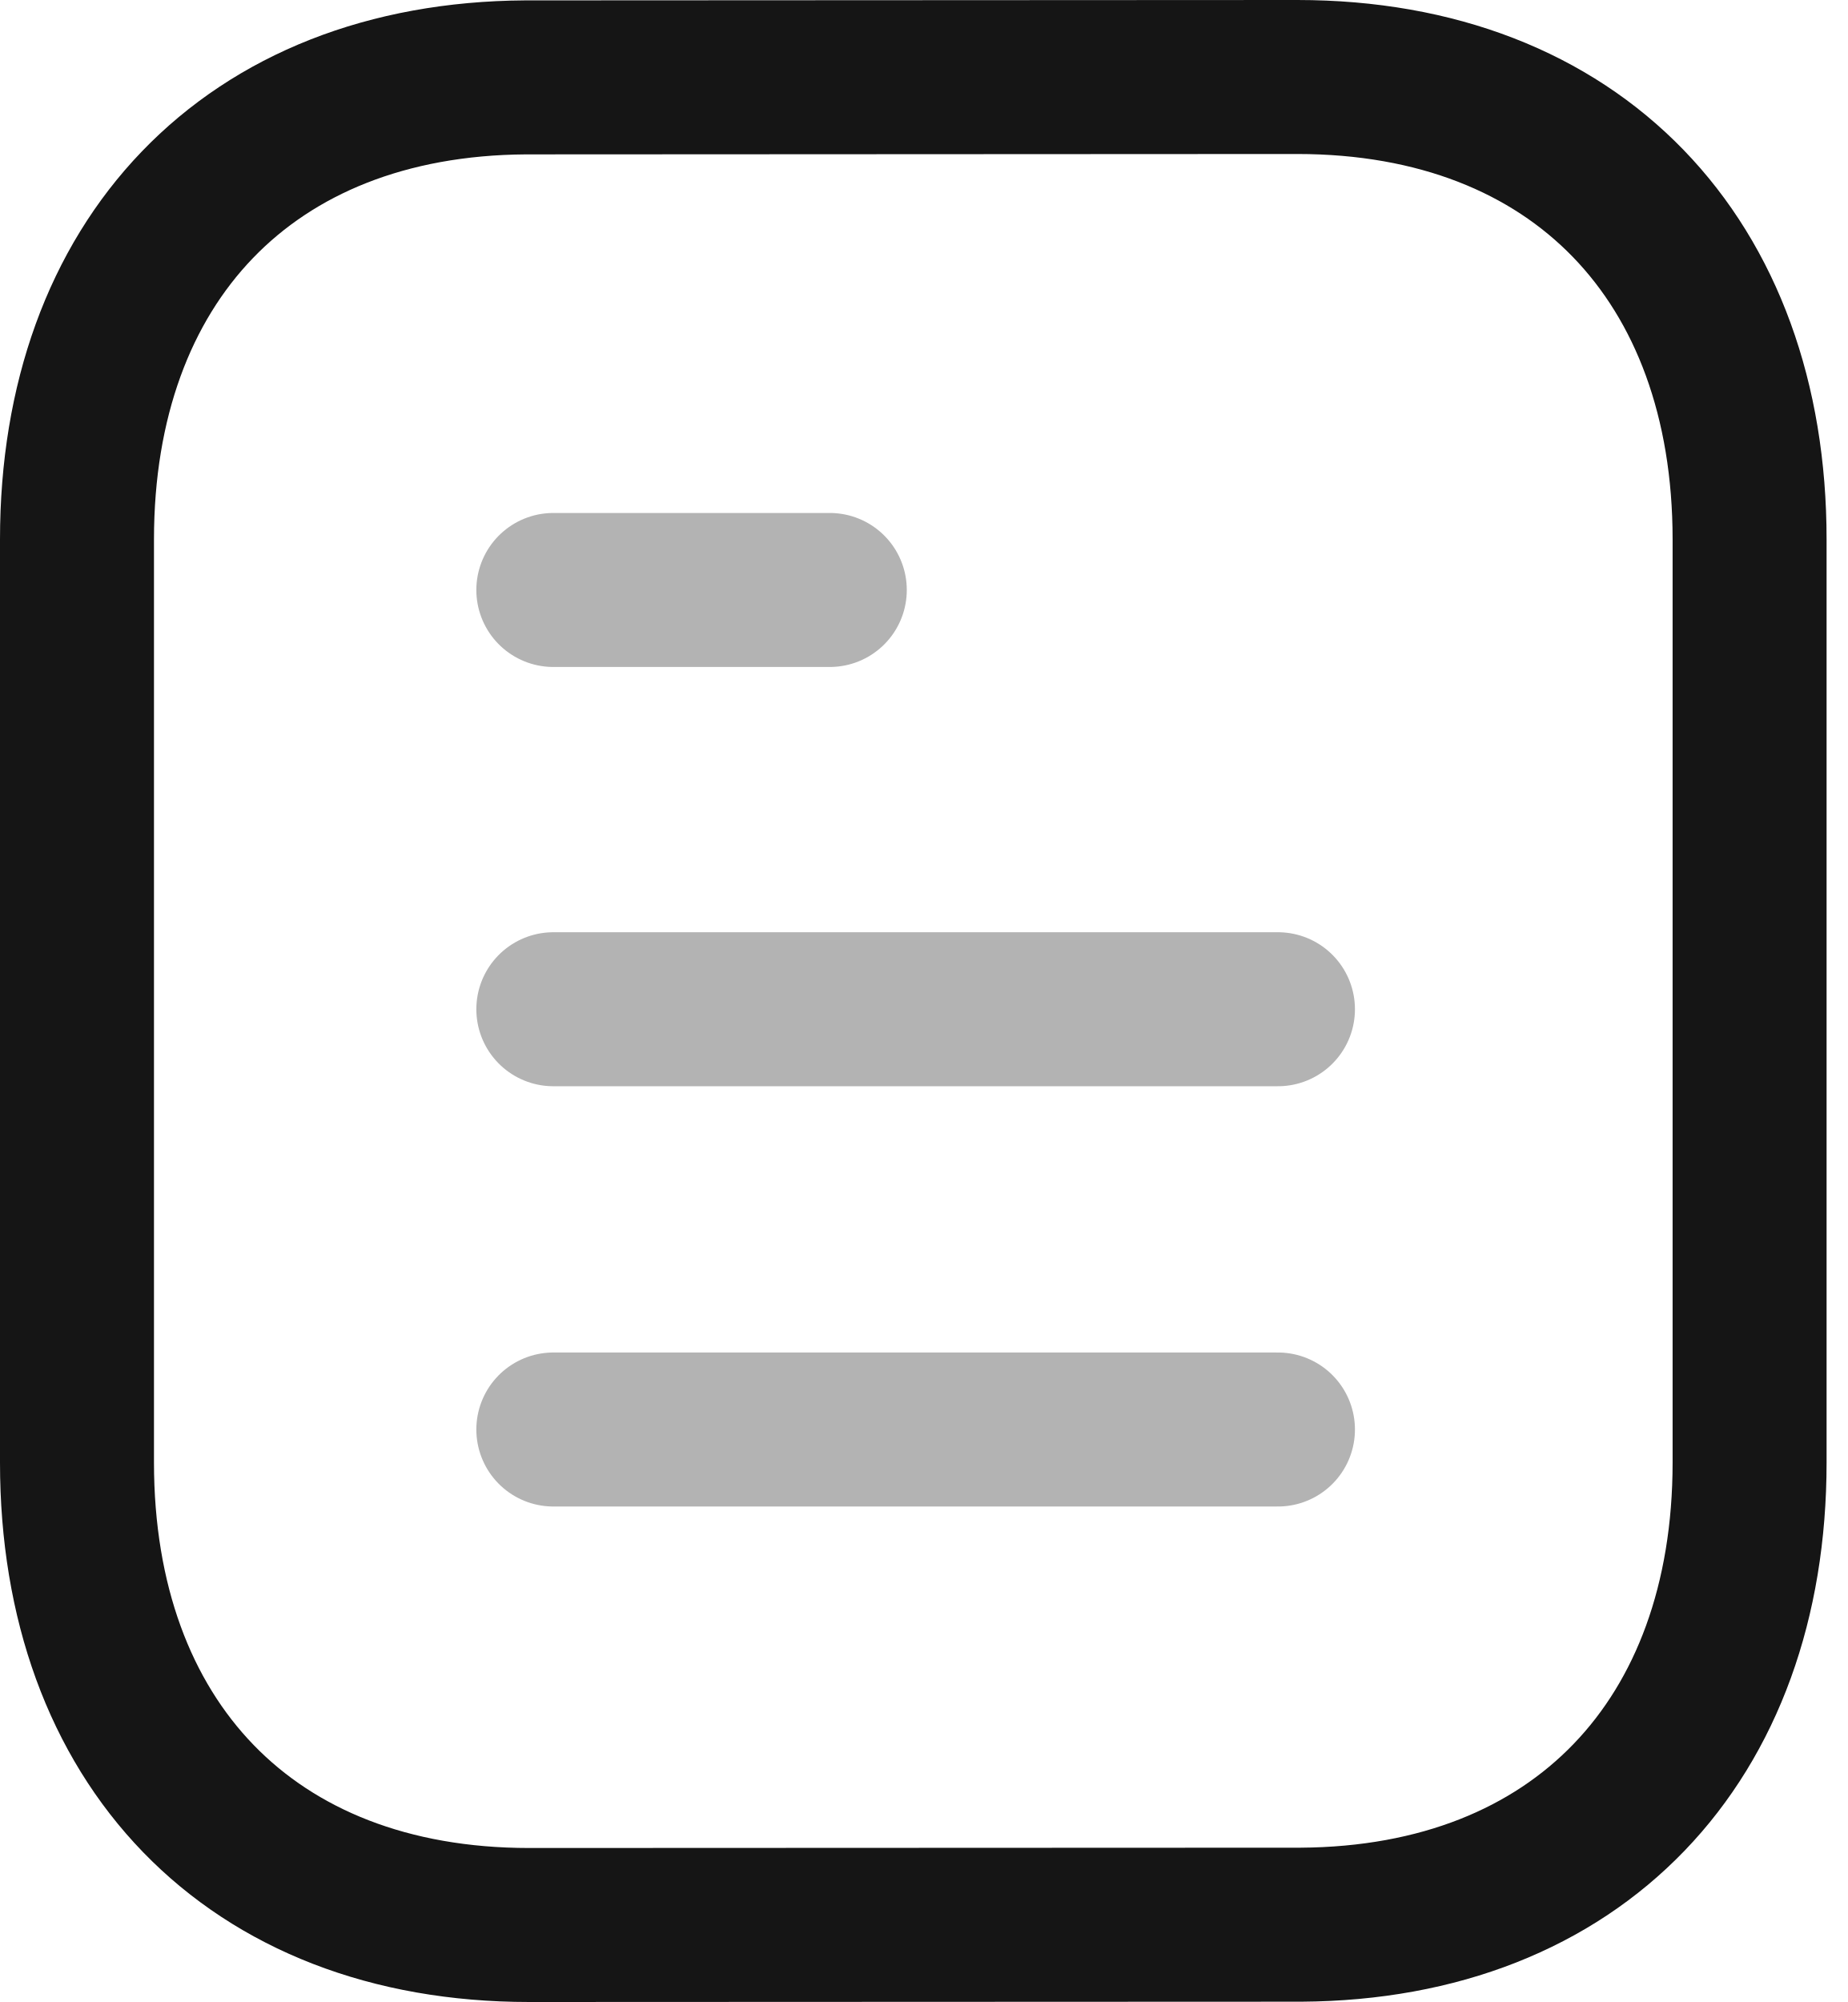
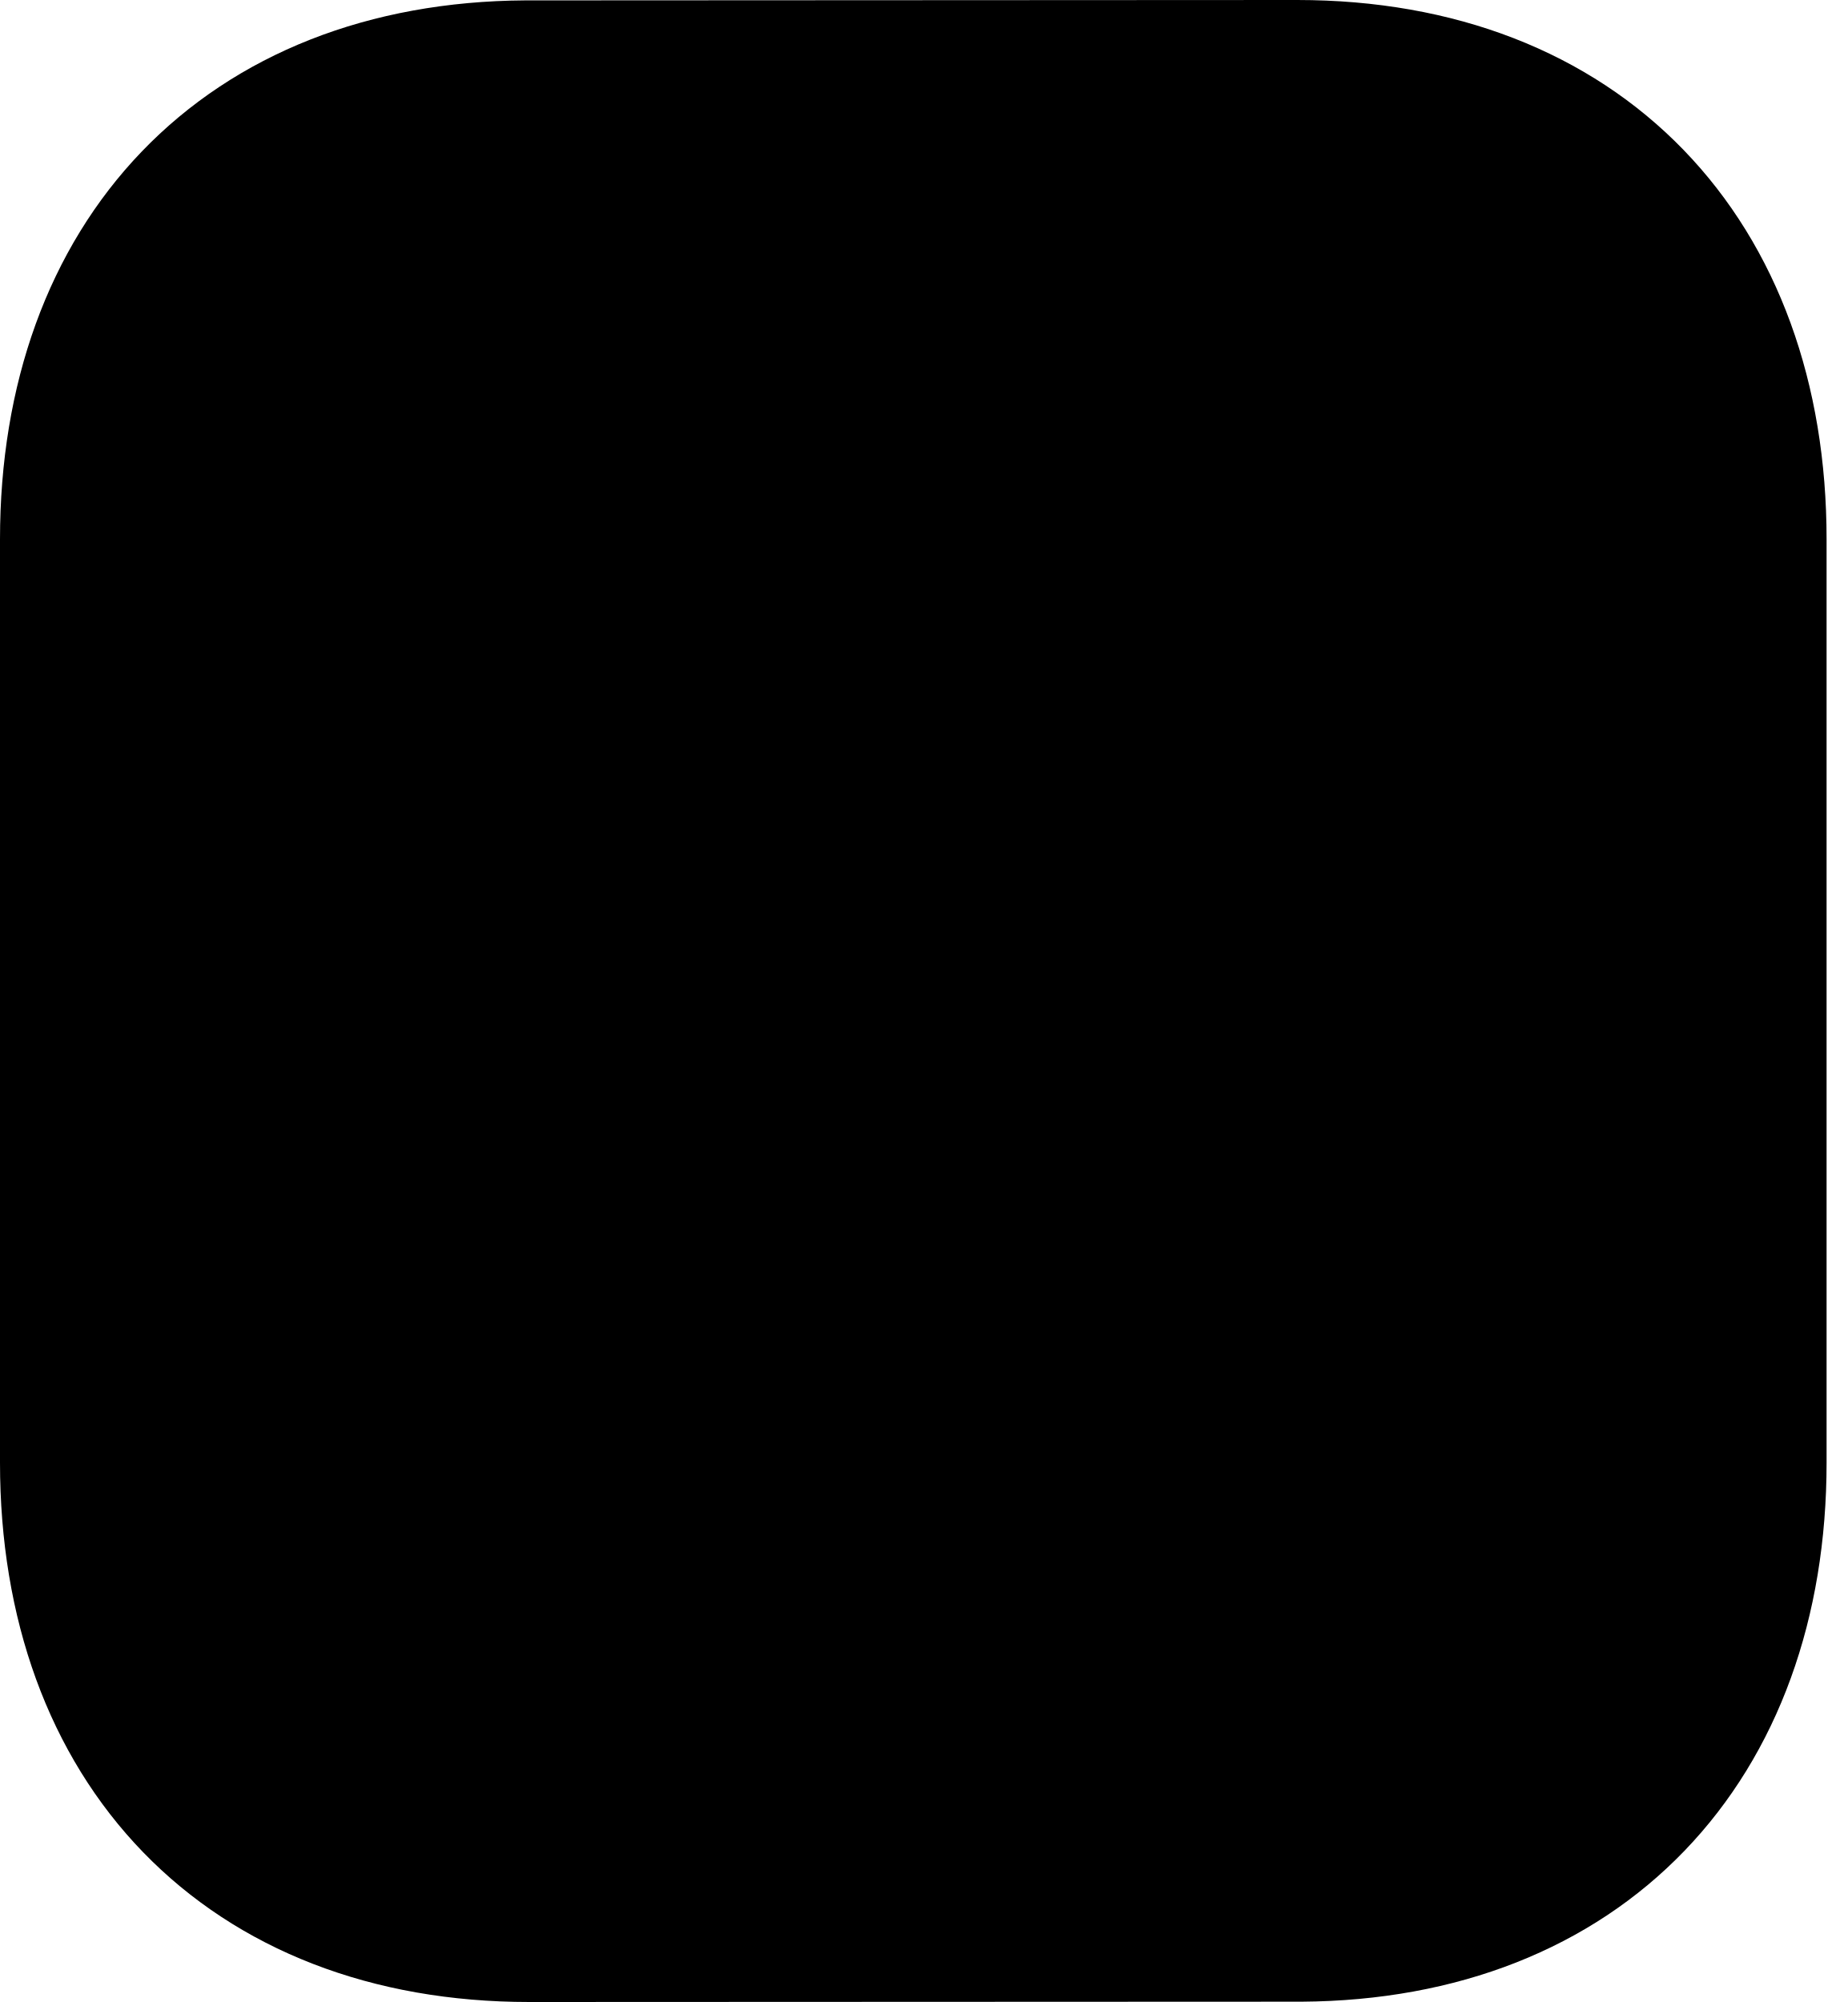
- <svg xmlns="http://www.w3.org/2000/svg" width="24" height="26" viewBox="0 0 24 26" fill="none">
-   <path d="M16.599 18.565H7.187" stroke="black" stroke-opacity="0.3" stroke-width="2" stroke-linecap="round" stroke-linejoin="round" />
-   <path d="M16.599 13.107H7.187" stroke="black" stroke-opacity="0.3" stroke-width="2" stroke-linecap="round" stroke-linejoin="round" />
-   <path d="M10.778 7.662H7.187" stroke="black" stroke-opacity="0.3" stroke-width="2" stroke-linecap="round" stroke-linejoin="round" />
-   <path fill-rule="evenodd" clip-rule="evenodd" d="M16.85 1C16.85 1 6.842 1.005 6.826 1.005C3.228 1.027 1 3.395 1 7.006V18.994C1 22.623 3.245 25 6.874 25C6.874 25 16.881 24.996 16.898 24.996C20.496 24.974 22.725 22.605 22.725 18.994V7.006C22.725 3.377 20.479 1 16.85 1Z" stroke="#151515" stroke-width="2" stroke-linecap="round" stroke-linejoin="round" />
+ <svg xmlns="http://www.w3.org/2000/svg" viewBox="0 0 24 26">
+   <path d="M16.599 18.565H7.187" stroke="currentColor" stroke-opacity="0.3" stroke-width="2" stroke-linecap="round" stroke-linejoin="round" />
+   <path d="M16.599 13.107H7.187" stroke="currentColor" stroke-opacity="0.3" stroke-width="2" stroke-linecap="round" stroke-linejoin="round" />
+   <path d="M10.778 7.662H7.187" stroke="currentColor" stroke-opacity="0.3" stroke-width="2" stroke-linecap="round" stroke-linejoin="round" />
+   <path fill-rule="evenodd" clip-rule="evenodd" d="M16.85 1C16.85 1 6.842 1.005 6.826 1.005C3.228 1.027 1 3.395 1 7.006V18.994C1 22.623 3.245 25 6.874 25C6.874 25 16.881 24.996 16.898 24.996C20.496 24.974 22.725 22.605 22.725 18.994V7.006C22.725 3.377 20.479 1 16.85 1Z" stroke="currentColor" stroke-width="2" stroke-linecap="round" stroke-linejoin="round" />
</svg>
